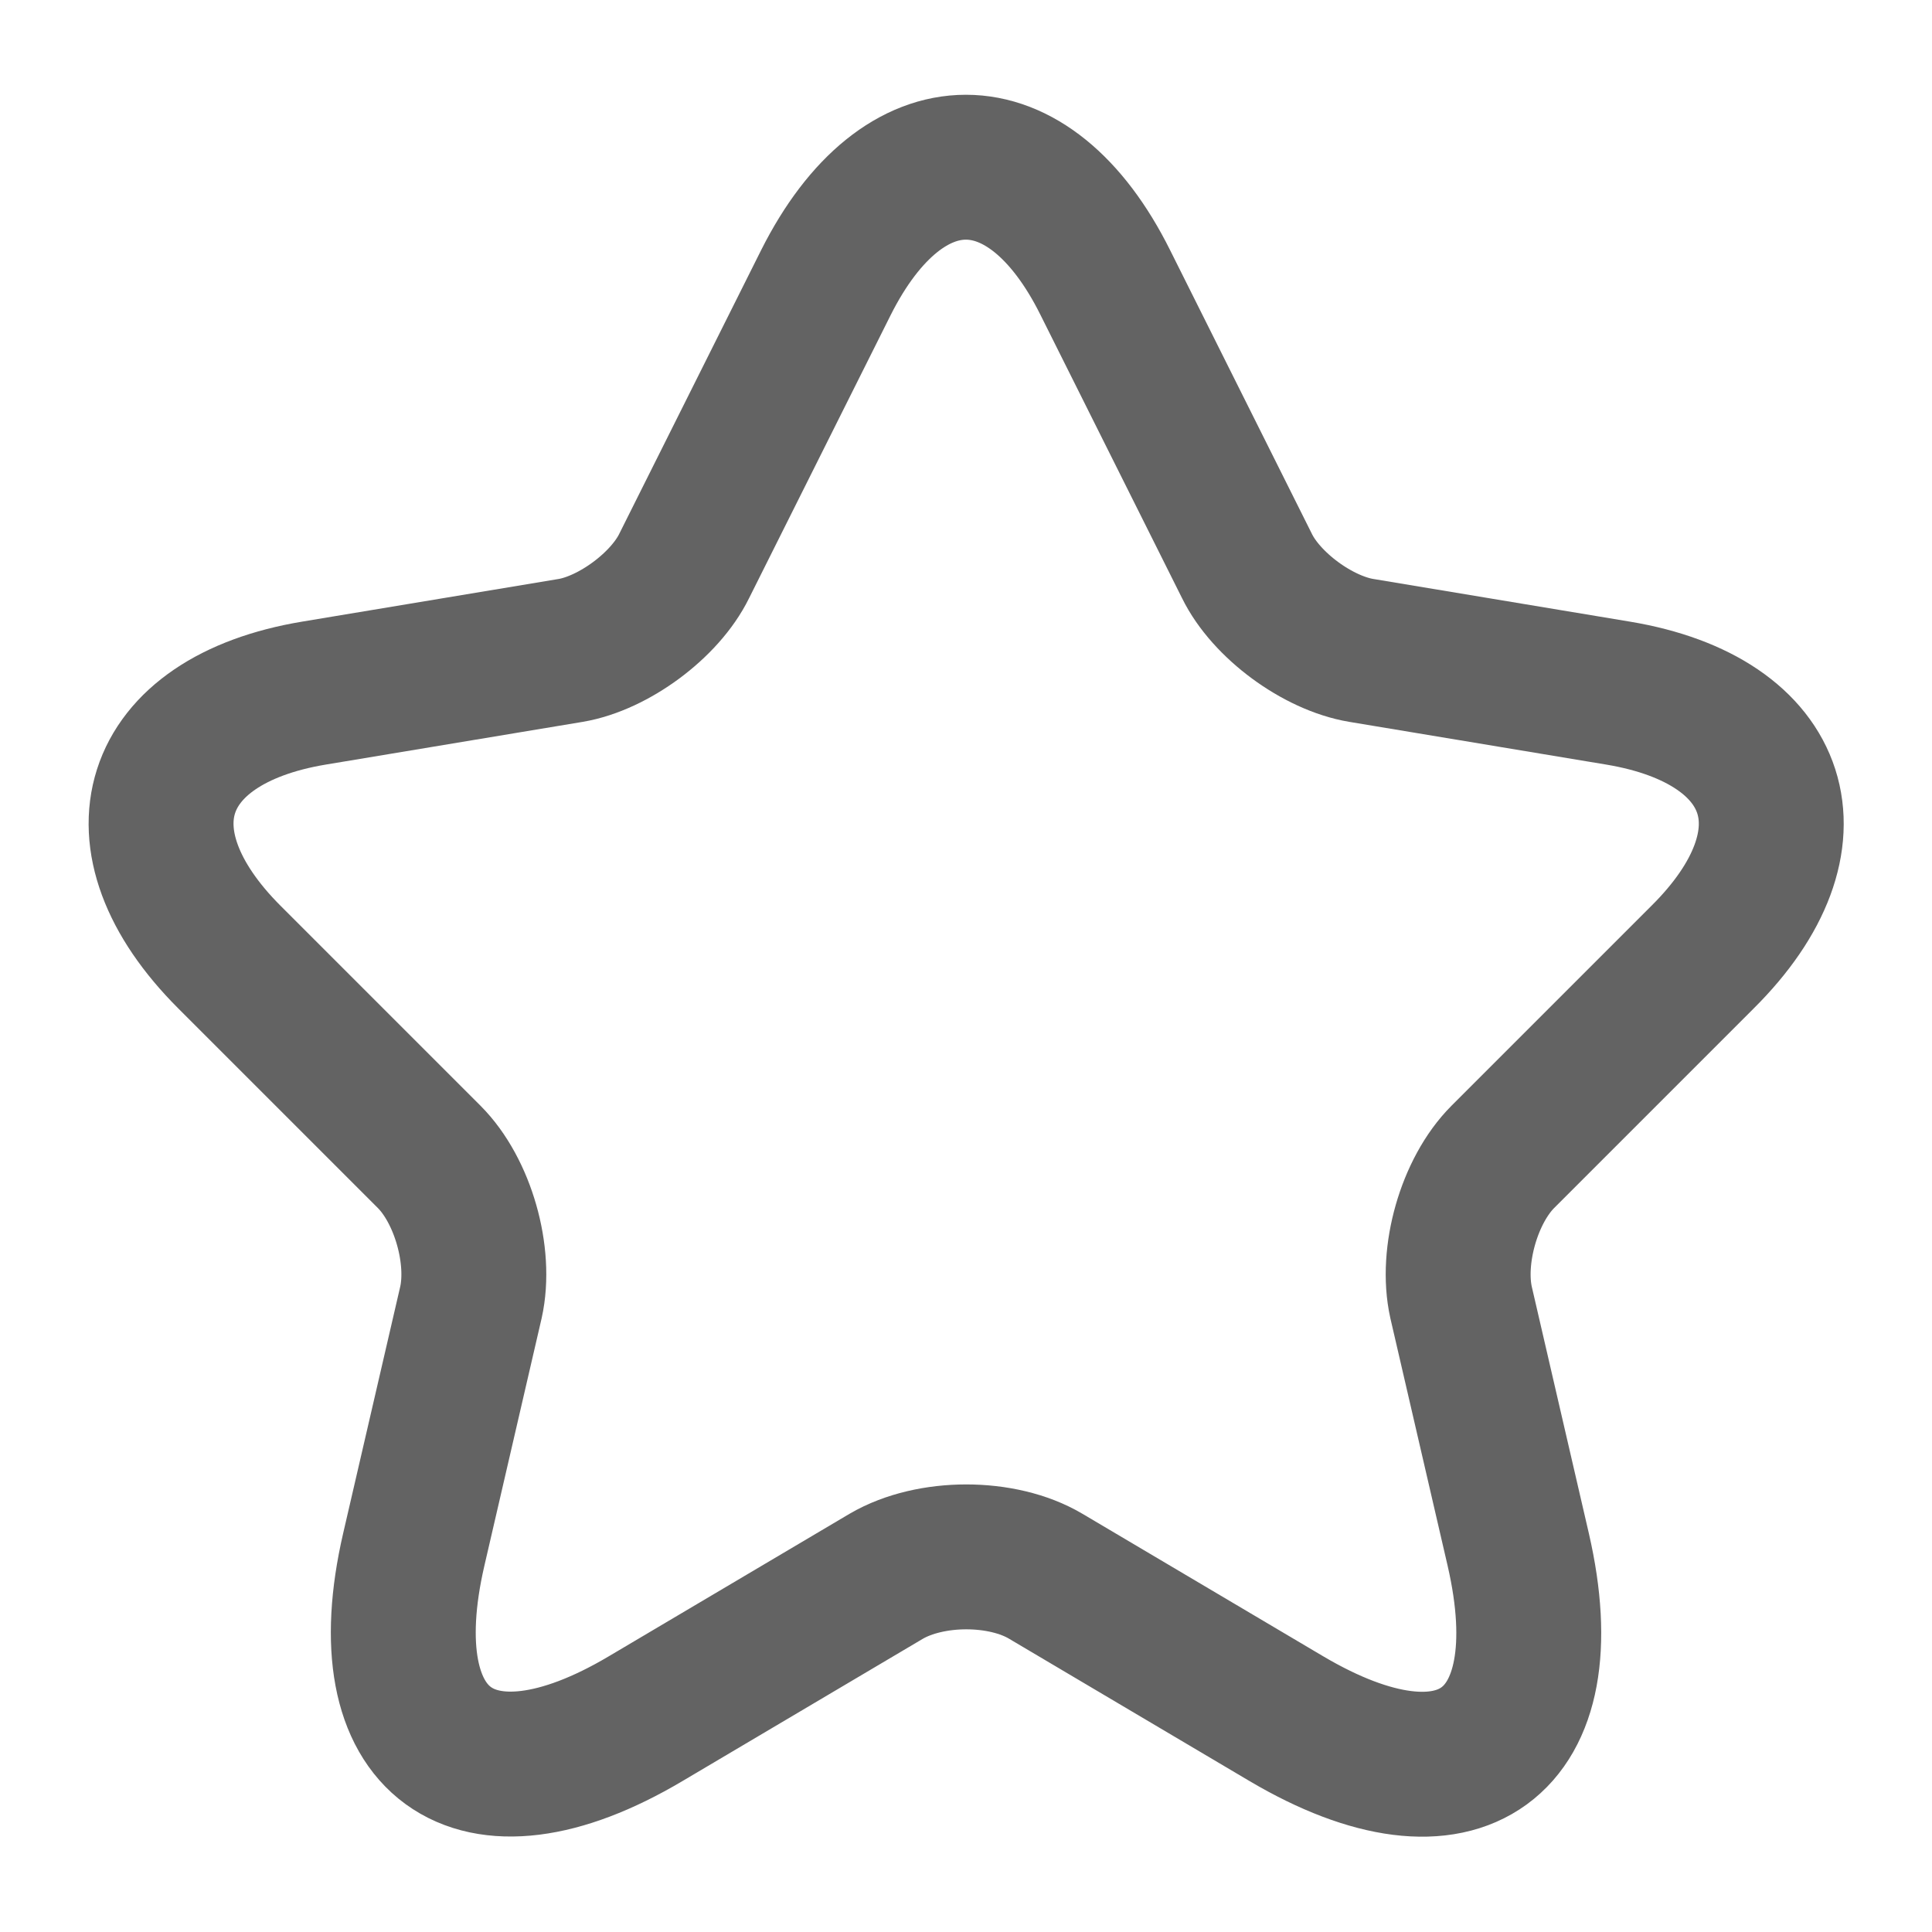
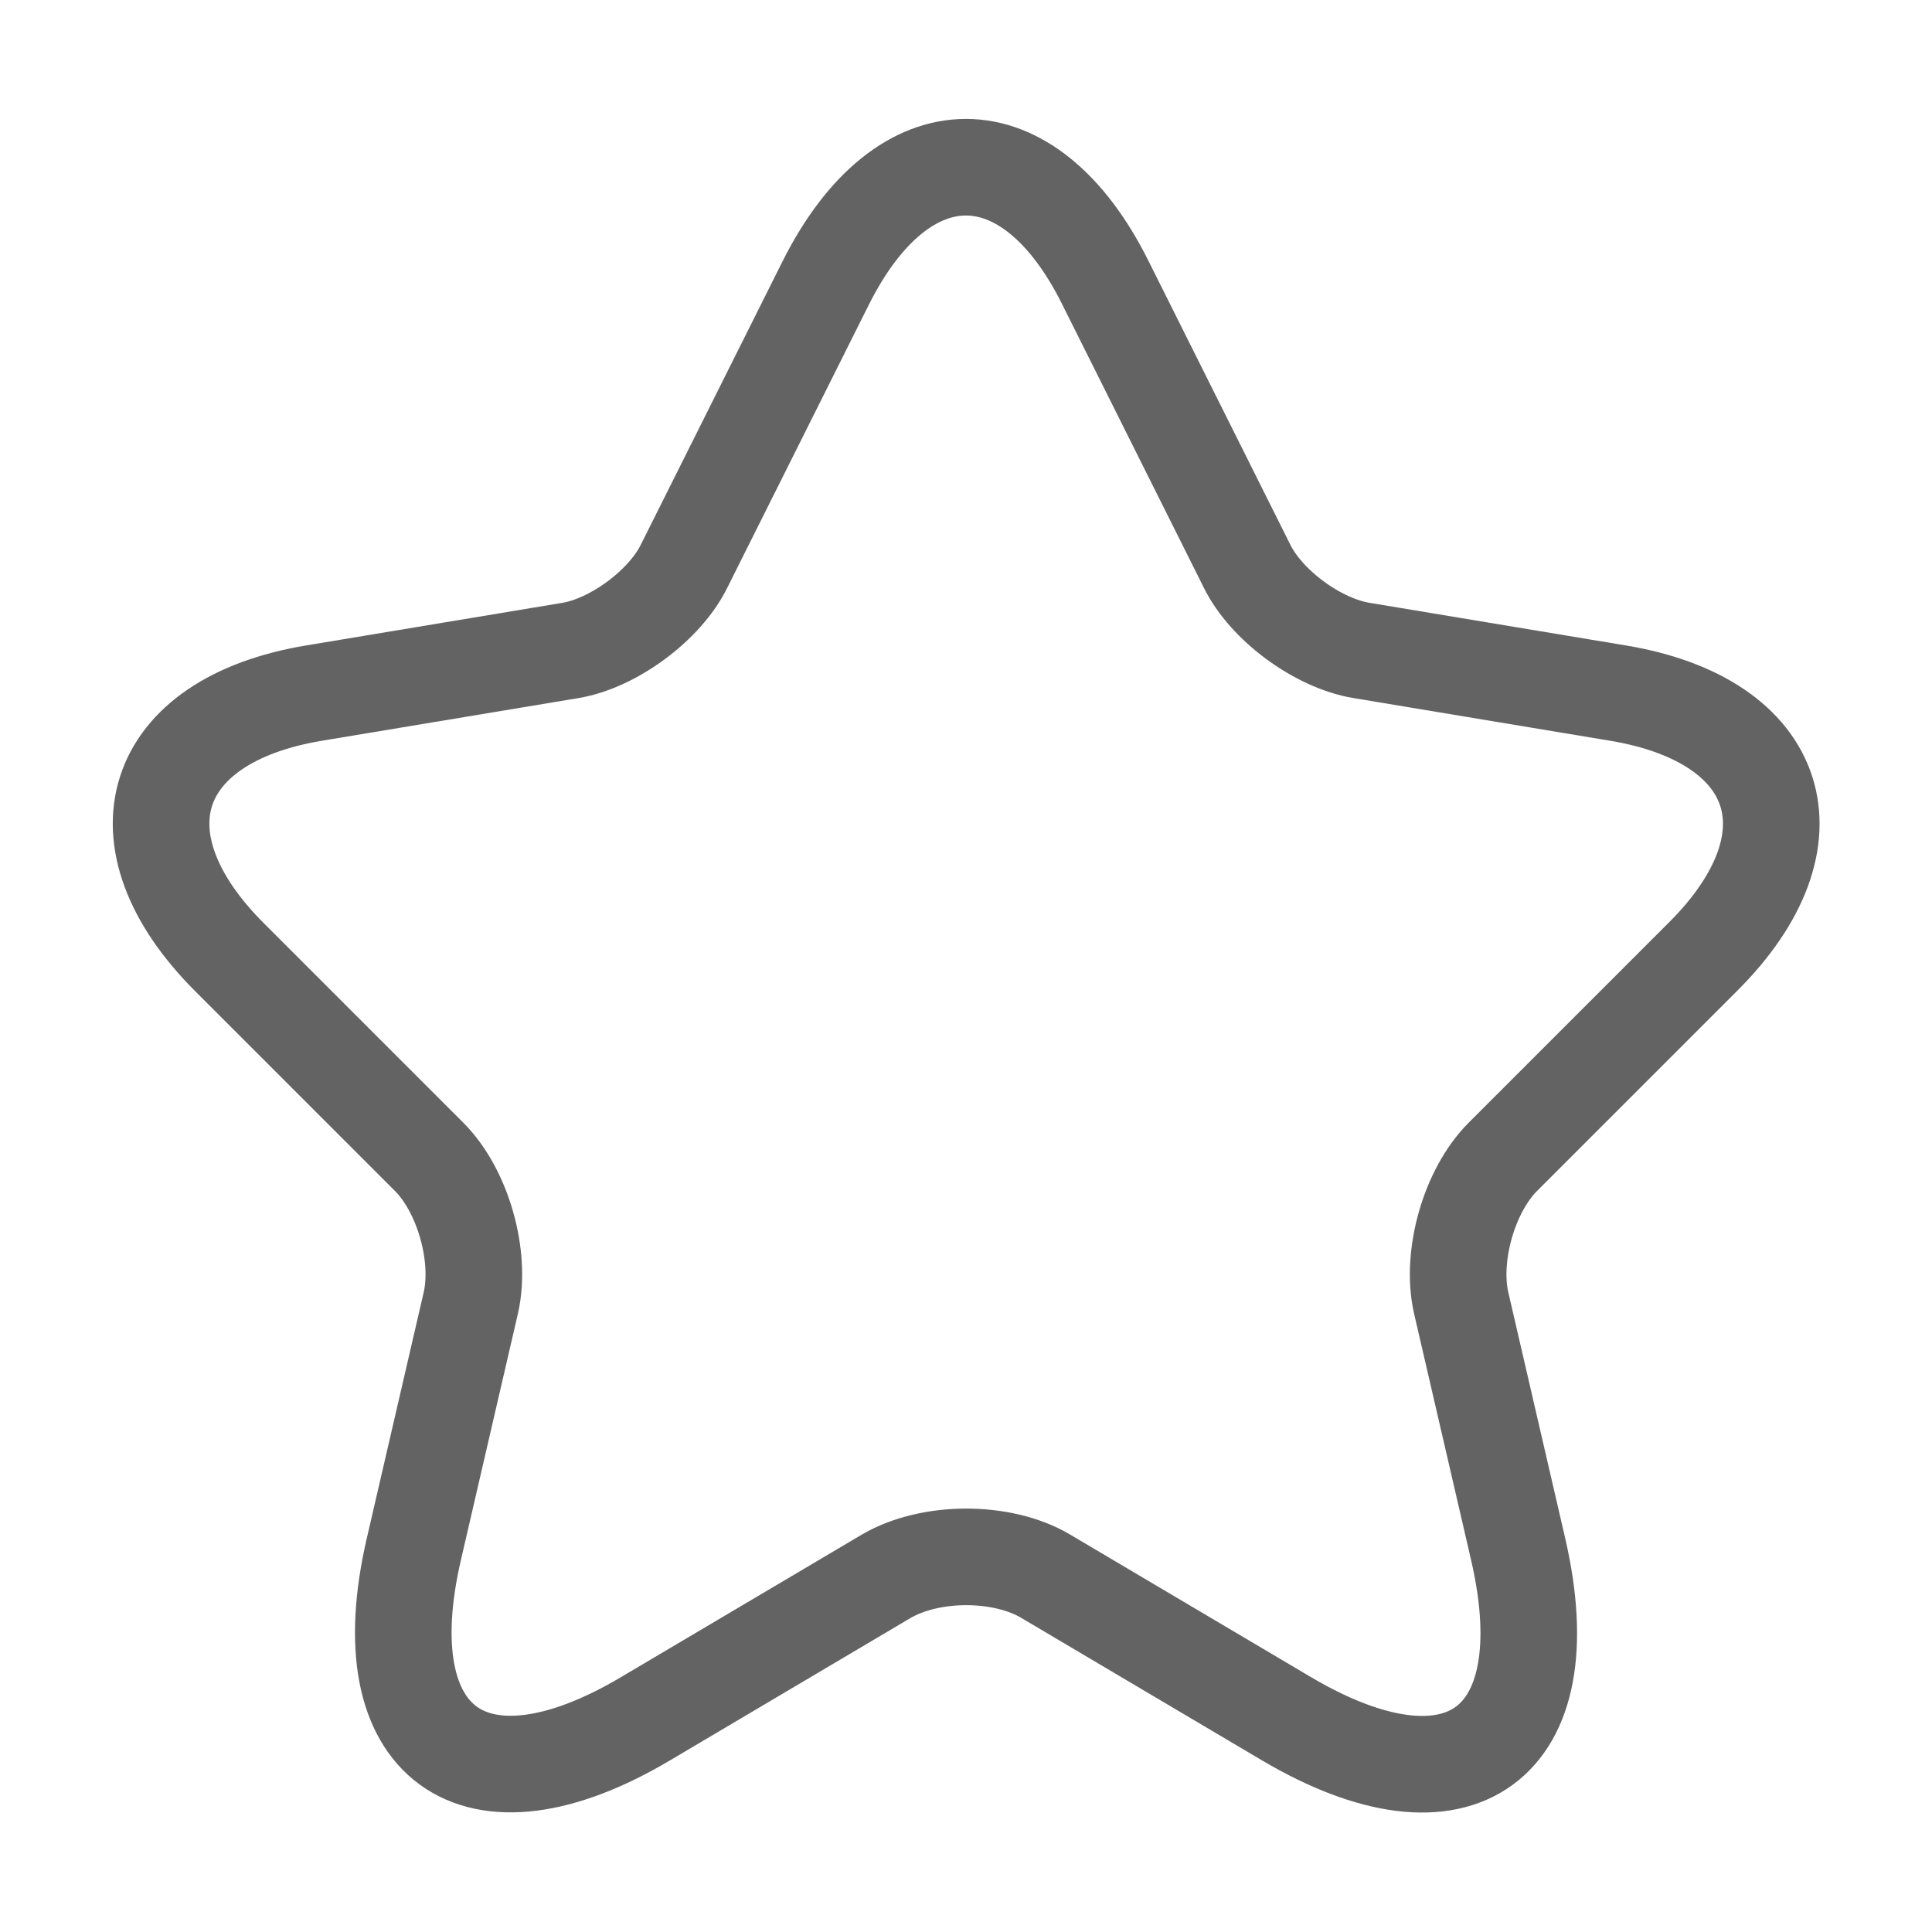
<svg xmlns="http://www.w3.org/2000/svg" width="20" height="20" viewBox="0 0 20 20" fill="none">
-   <path d="M12.908 5.858C13.108 6.267 13.642 6.658 14.092 6.733L16.75 7.175C18.45 7.458 18.85 8.692 17.625 9.908L15.558 11.975C15.208 12.325 15.017 13 15.125 13.483L15.717 16.042C16.183 18.067 15.108 18.85 13.317 17.792L10.825 16.317C10.375 16.05 9.633 16.05 9.175 16.317L6.683 17.792C4.9 18.85 3.817 18.058 4.283 16.042L4.875 13.483C4.983 13 4.792 12.325 4.442 11.975L2.375 9.908C1.158 8.692 1.55 7.458 3.25 7.175L5.908 6.733C6.35 6.658 6.883 6.267 7.083 5.858L8.55 2.925C9.35 1.333 10.65 1.333 11.442 2.925L12.908 5.858Z" stroke="#636363" stroke-width="1.5" stroke-linecap="round" stroke-linejoin="round" />
+   <path d="M12.908 5.858C13.108 6.267 13.642 6.658 14.092 6.733L16.75 7.175C18.45 7.458 18.85 8.692 17.625 9.908L15.558 11.975C15.208 12.325 15.017 13 15.125 13.483L15.717 16.042C16.183 18.067 15.108 18.85 13.317 17.792L10.825 16.317C10.375 16.05 9.633 16.05 9.175 16.317L6.683 17.792C4.9 18.85 3.817 18.058 4.283 16.042L4.875 13.483C4.983 13 4.792 12.325 4.442 11.975L2.375 9.908C1.158 8.692 1.55 7.458 3.25 7.175L5.908 6.733C6.35 6.658 6.883 6.267 7.083 5.858L8.55 2.925C9.35 1.333 10.65 1.333 11.442 2.925L12.908 5.858Z" stroke="#636363" strokeWidth="1.5" strokeLinecap="round" strokeLinejoin="round" />
</svg>
